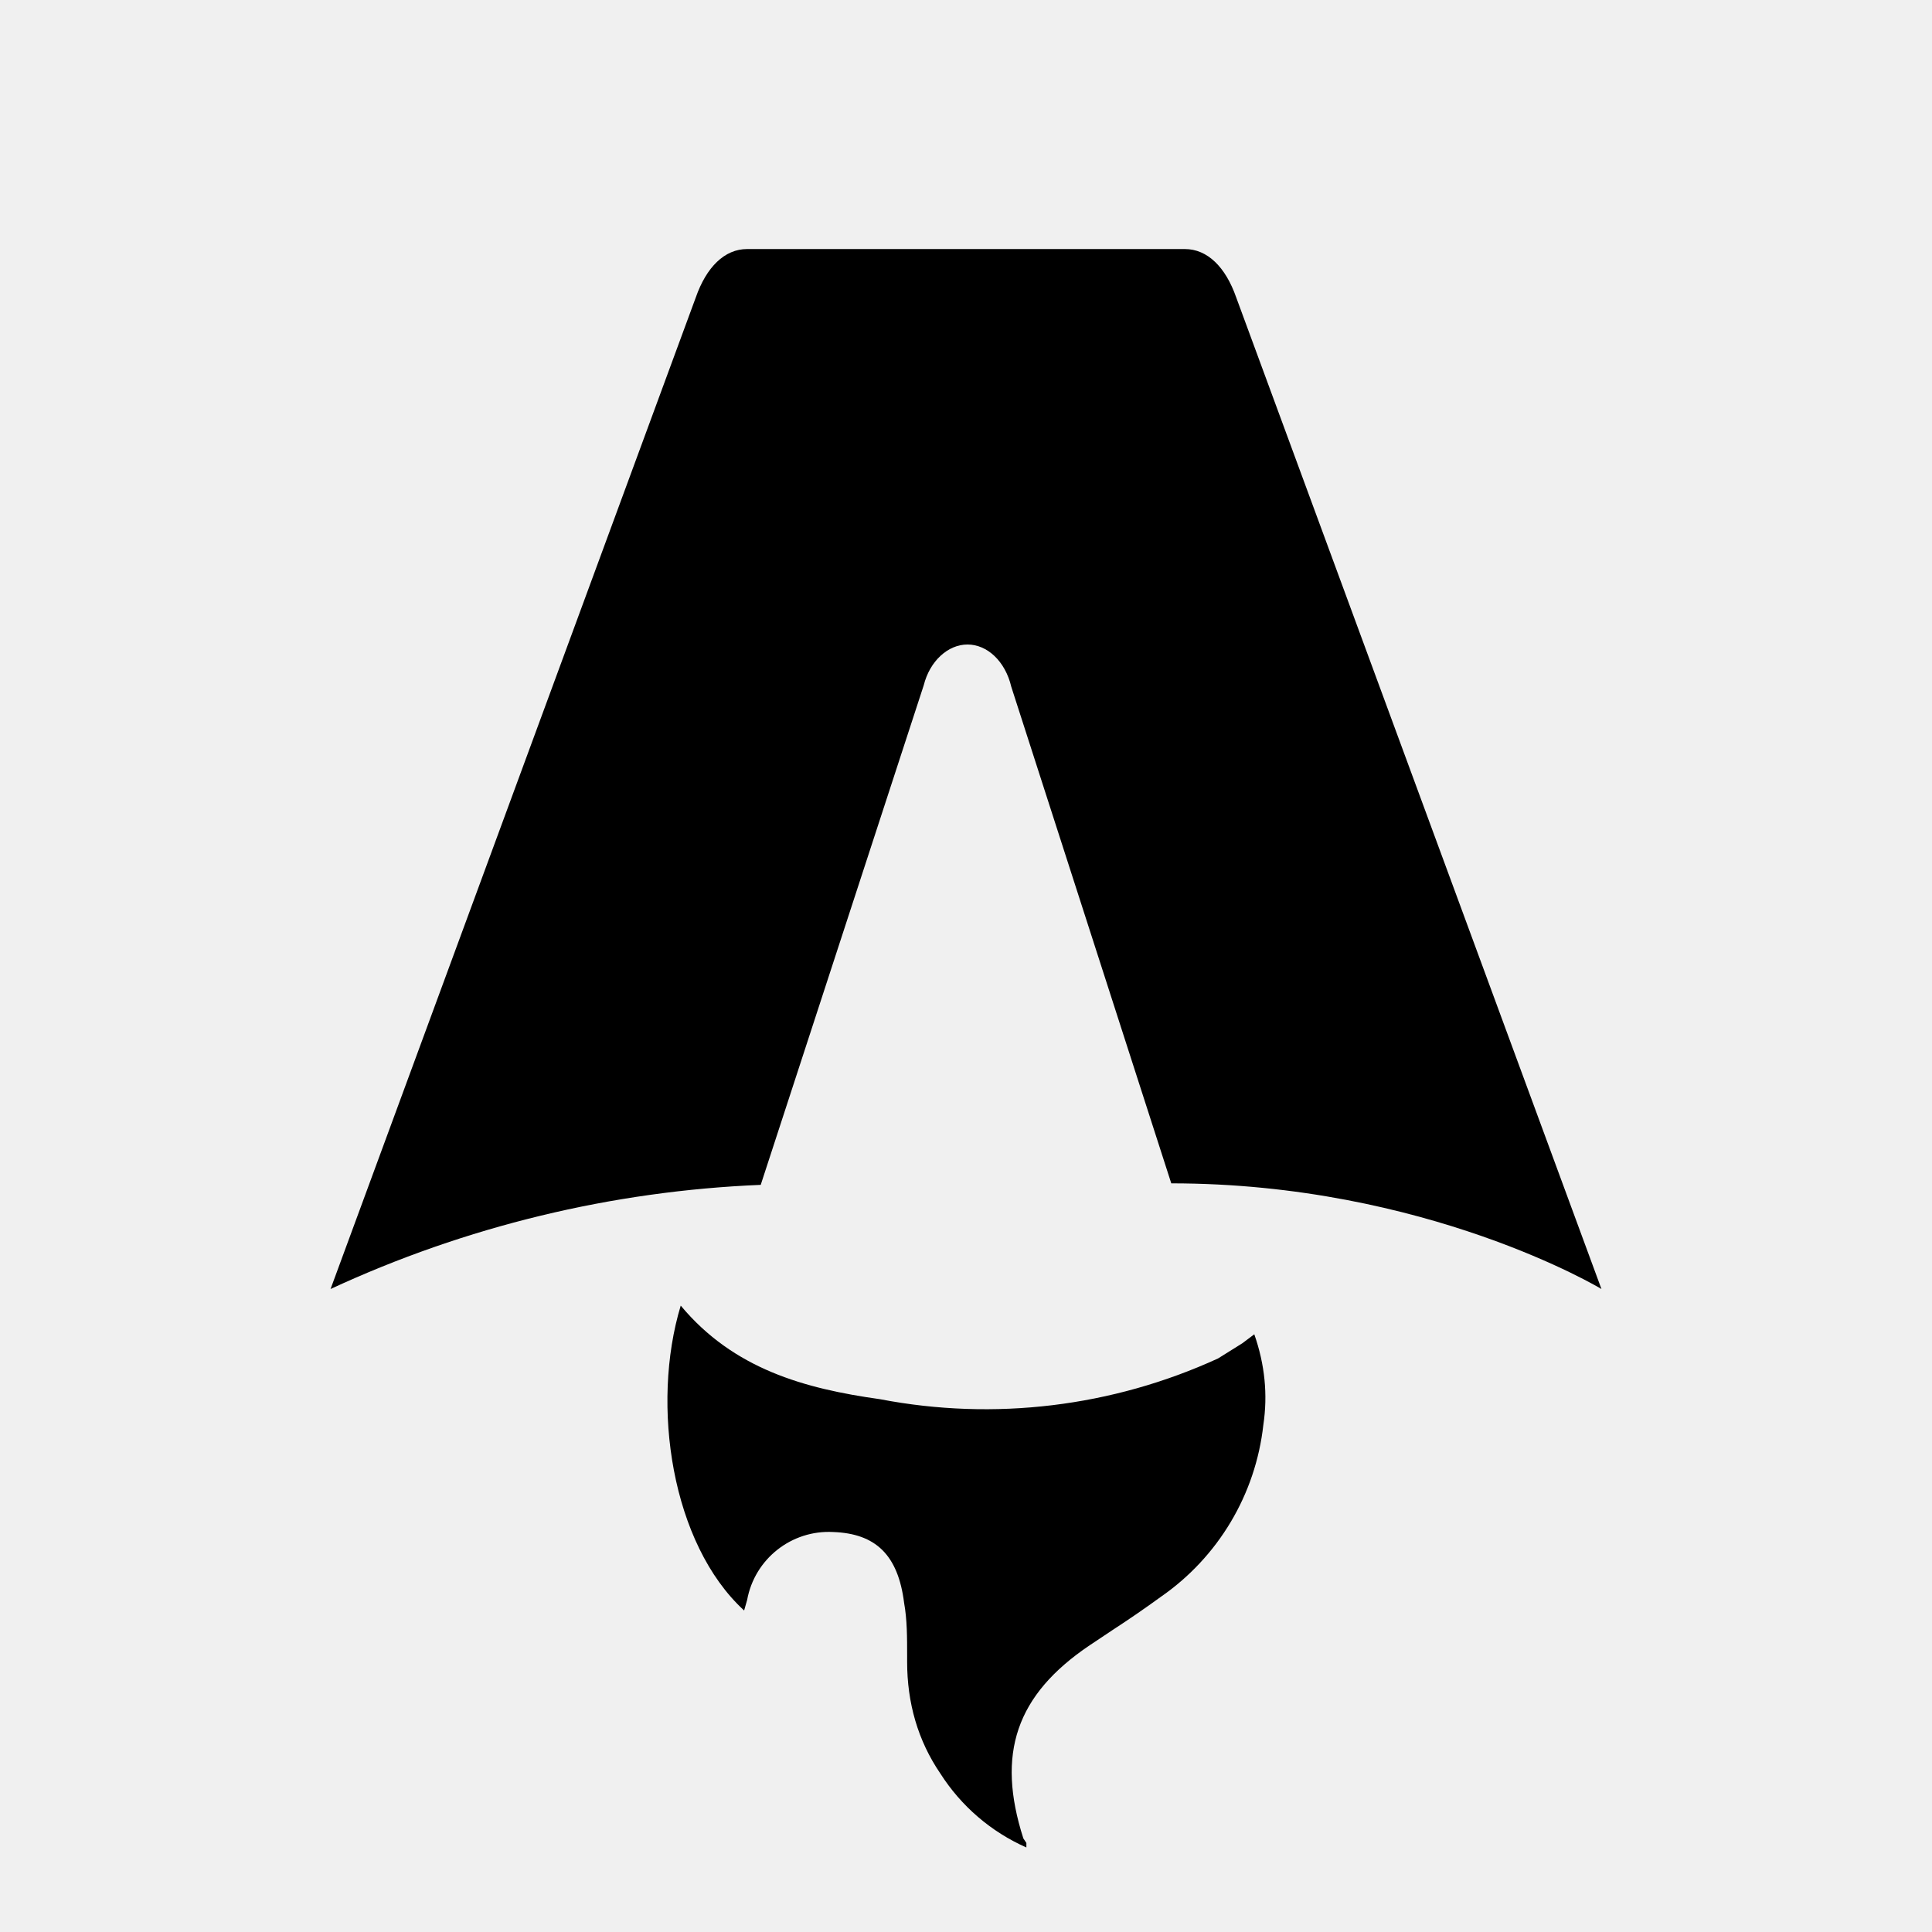
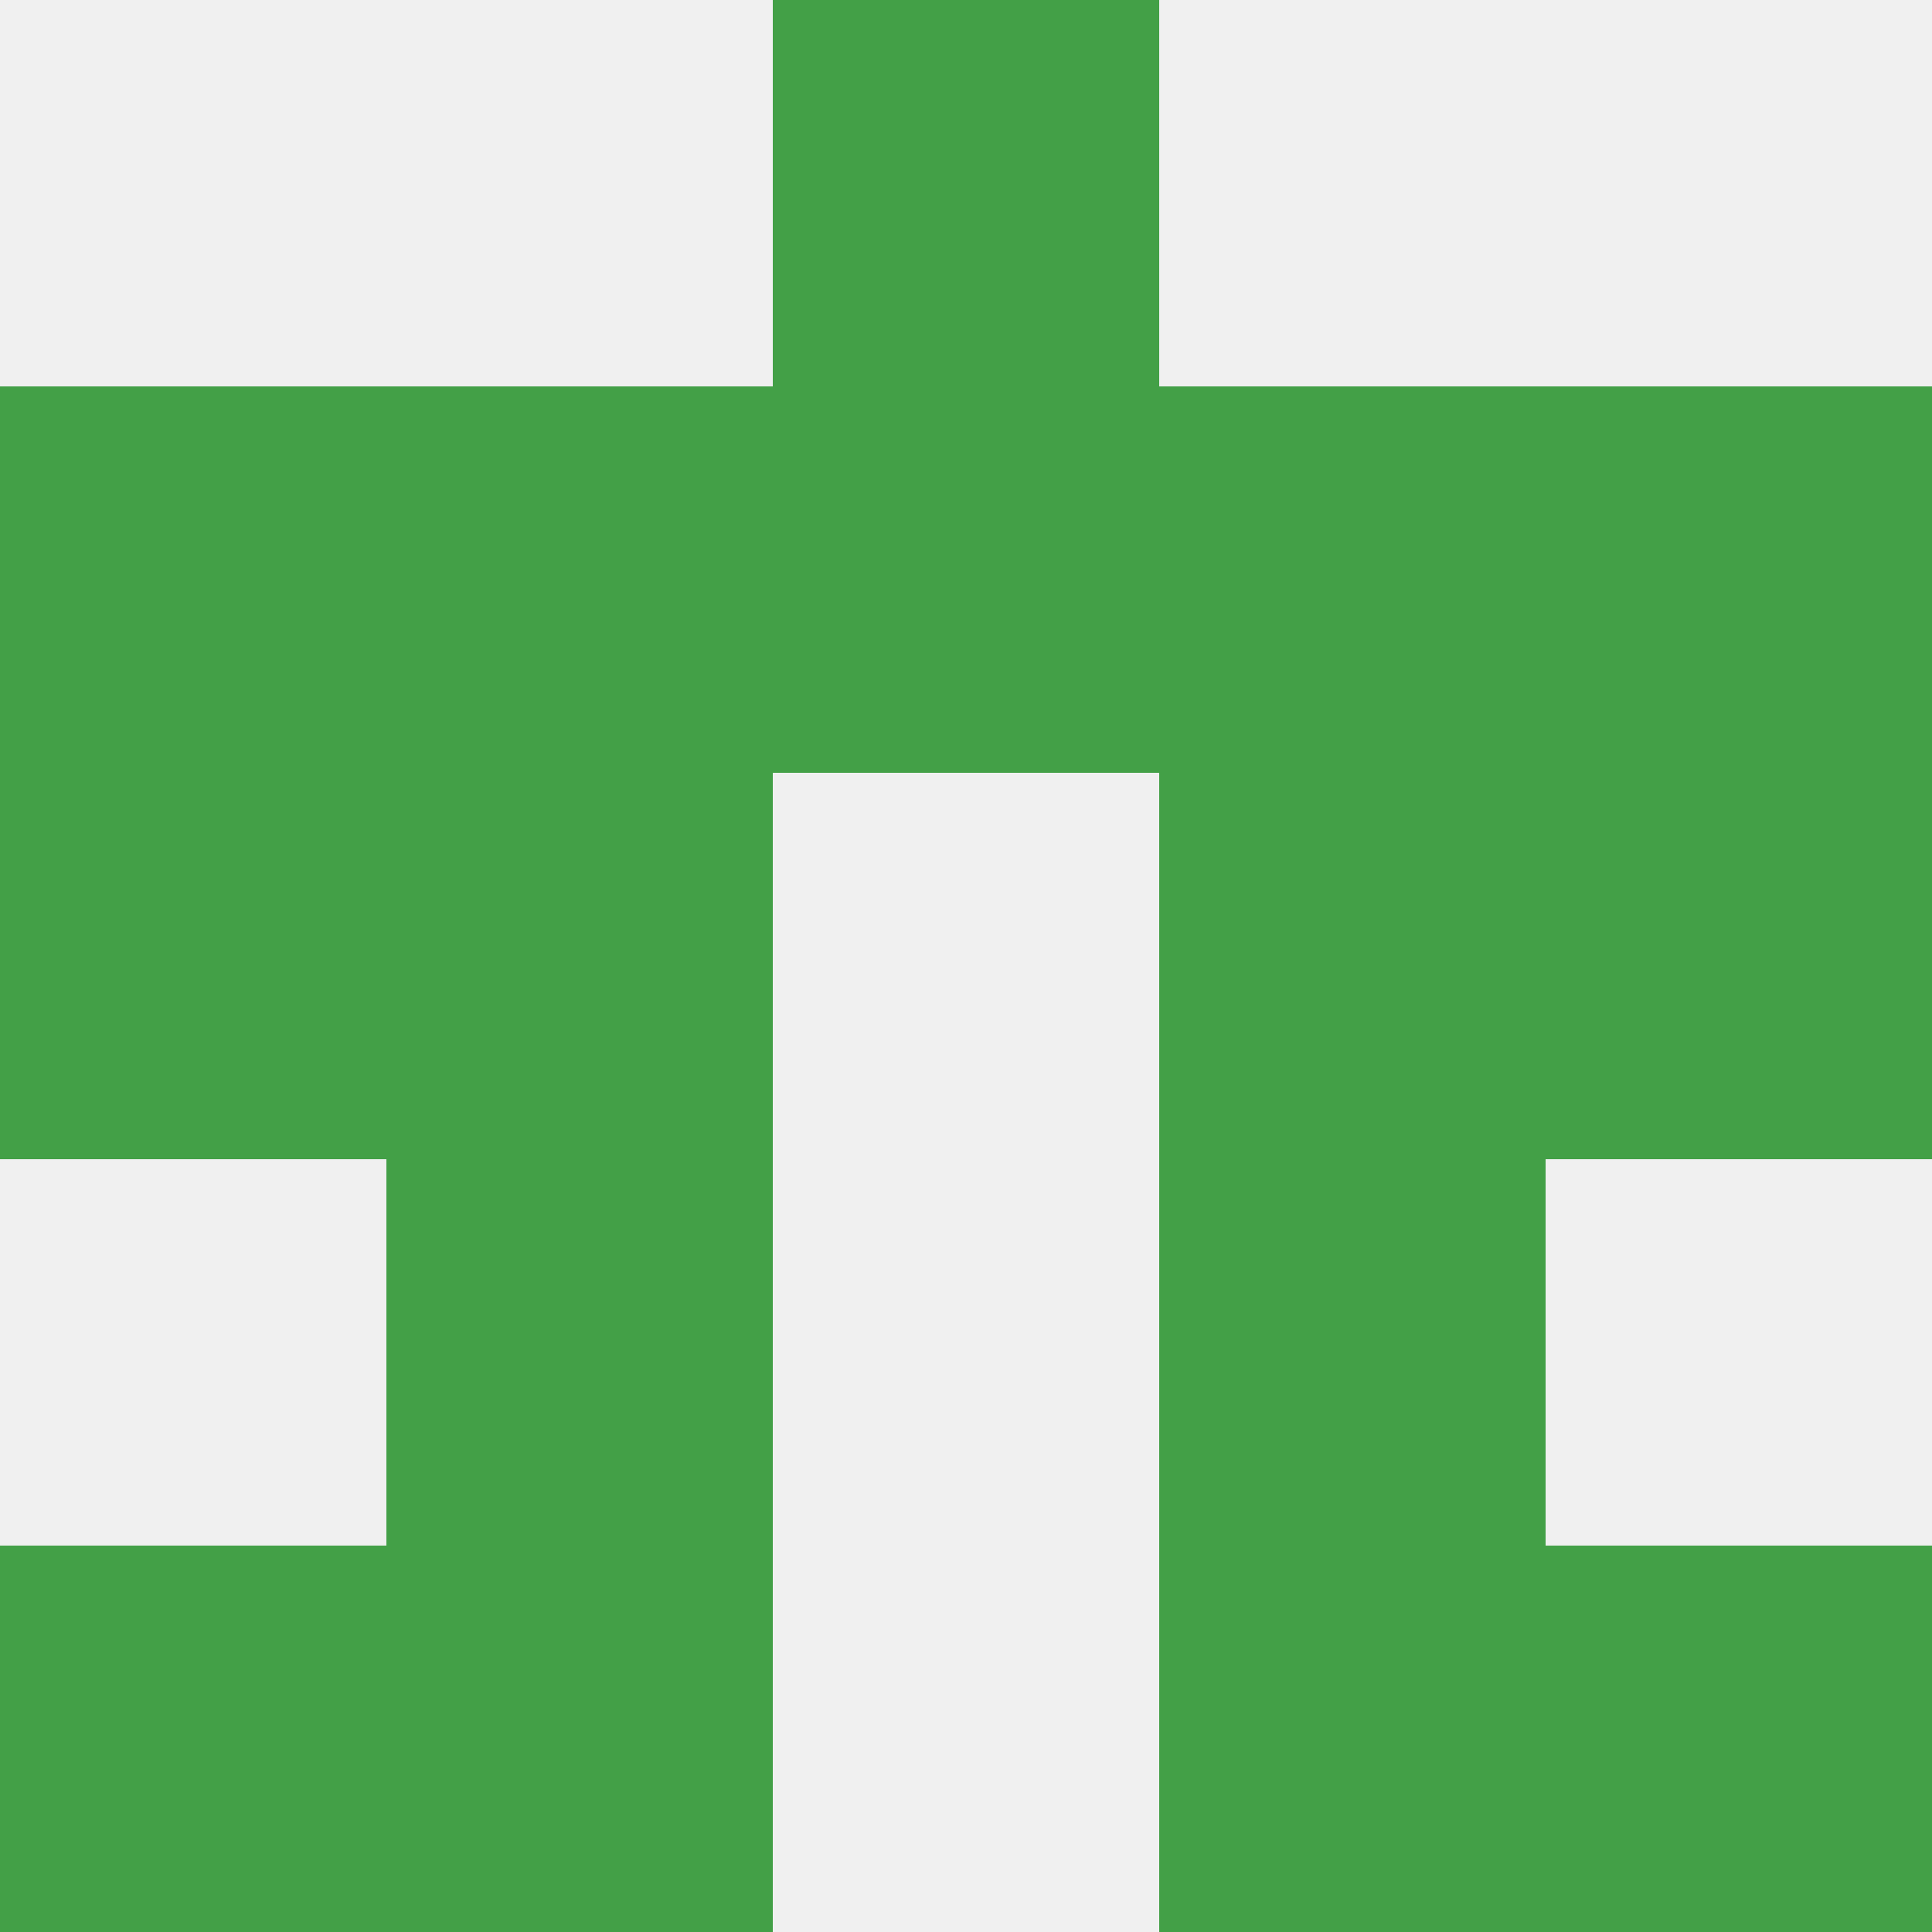
- <svg xmlns="http://www.w3.org/2000/svg" fill="none" viewBox="0 0 128 128">
-   <path d="M50.4 78.5a75.1 75.1 0 0 0-28.5 6.9l24.2-65.7c.7-2 1.9-3.2 3.4-3.2h29c1.5 0 2.7 1.2 3.4 3.2l24.2 65.7s-11.6-7-28.5-7L67 45.5c-.4-1.7-1.6-2.8-2.9-2.8-1.3 0-2.5 1.1-2.9 2.7L50.4 78.5Zm-1.1 28.2Zm-4.2-20.2c-2 6.6-.6 15.8 4.2 20.2a17.5 17.5 0 0 1 .2-.7 5.5 5.5 0 0 1 5.7-4.5c2.8.1 4.3 1.5 4.7 4.7.2 1.1.2 2.3.2 3.5v.4c0 2.7.7 5.2 2.2 7.4a13 13 0 0 0 5.7 4.9v-.3l-.2-.3c-1.8-5.6-.5-9.5 4.4-12.8l1.5-1a73 73 0 0 0 3.2-2.2 16 16 0 0 0 6.8-11.4c.3-2 .1-4-.6-6l-.8.6-1.6 1a37 37 0 0 1-22.4 2.7c-5-.7-9.7-2-13.2-6.2Z" />
-   <style>
-         path { fill: #000; }
-         @media (prefers-color-scheme: dark) {
-             path { fill: #FFF; }
-         }
-     </style>
+ <svg xmlns="http://www.w3.org/2000/svg" viewBox="0 0 5 5" fill="none" shape-rendering="crispEdges" width="512" height="512">
+   <mask id="viewboxMask">
+     <rect width="5" height="5" rx="0" ry="0" x="0" y="0" fill="#fff" />
+   </mask>
+   <g mask="url(#viewboxMask)">
+     <path fill="#43a047" d="M2 0h1v1H2z" />
+     <path fill="#43a047" d="M0 1h5v1H0z" />
+     <path d="M2 2H0v1h2V2ZM5 2H3v1h2V2Z" fill="#43a047" />
+     <path d="M2 3H1v1h1V3ZM4 3H3v1h1V3Z" fill="#43a047" />
+     <path d="M2 4H0v1h2V4ZM5 4H3v1h2V4Z" fill="#43a047" />
+   </g>
</svg>
